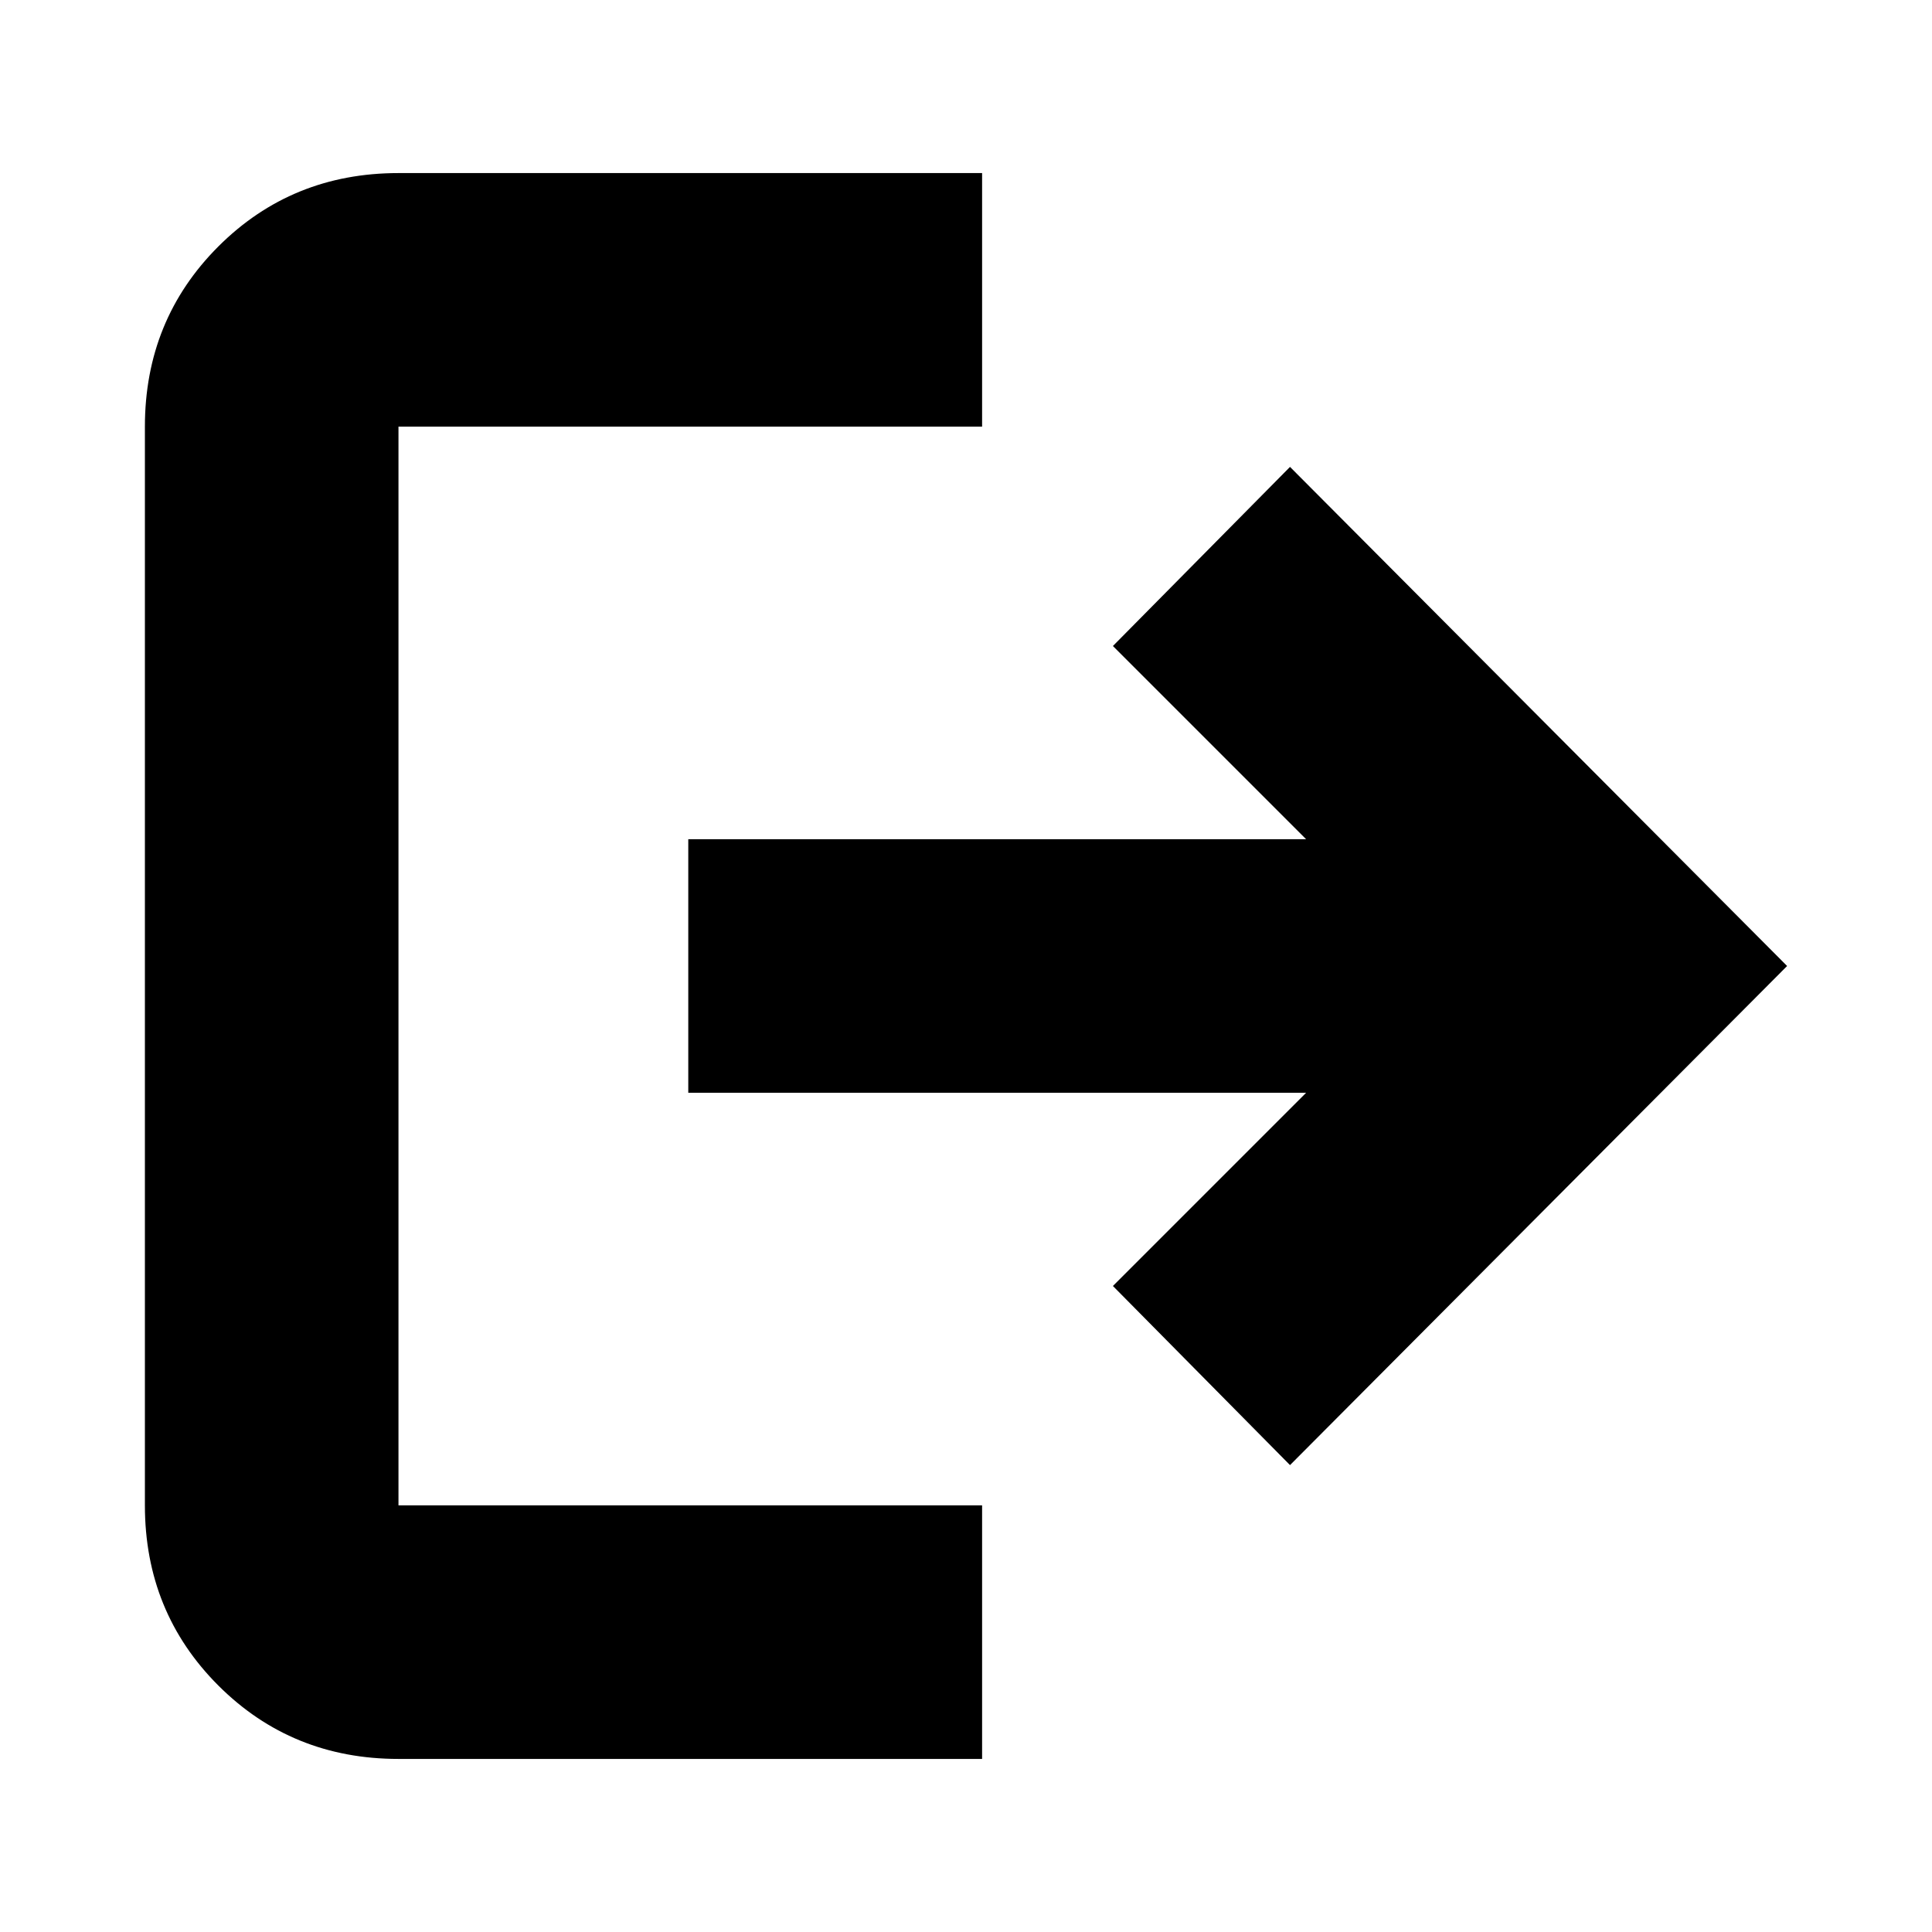
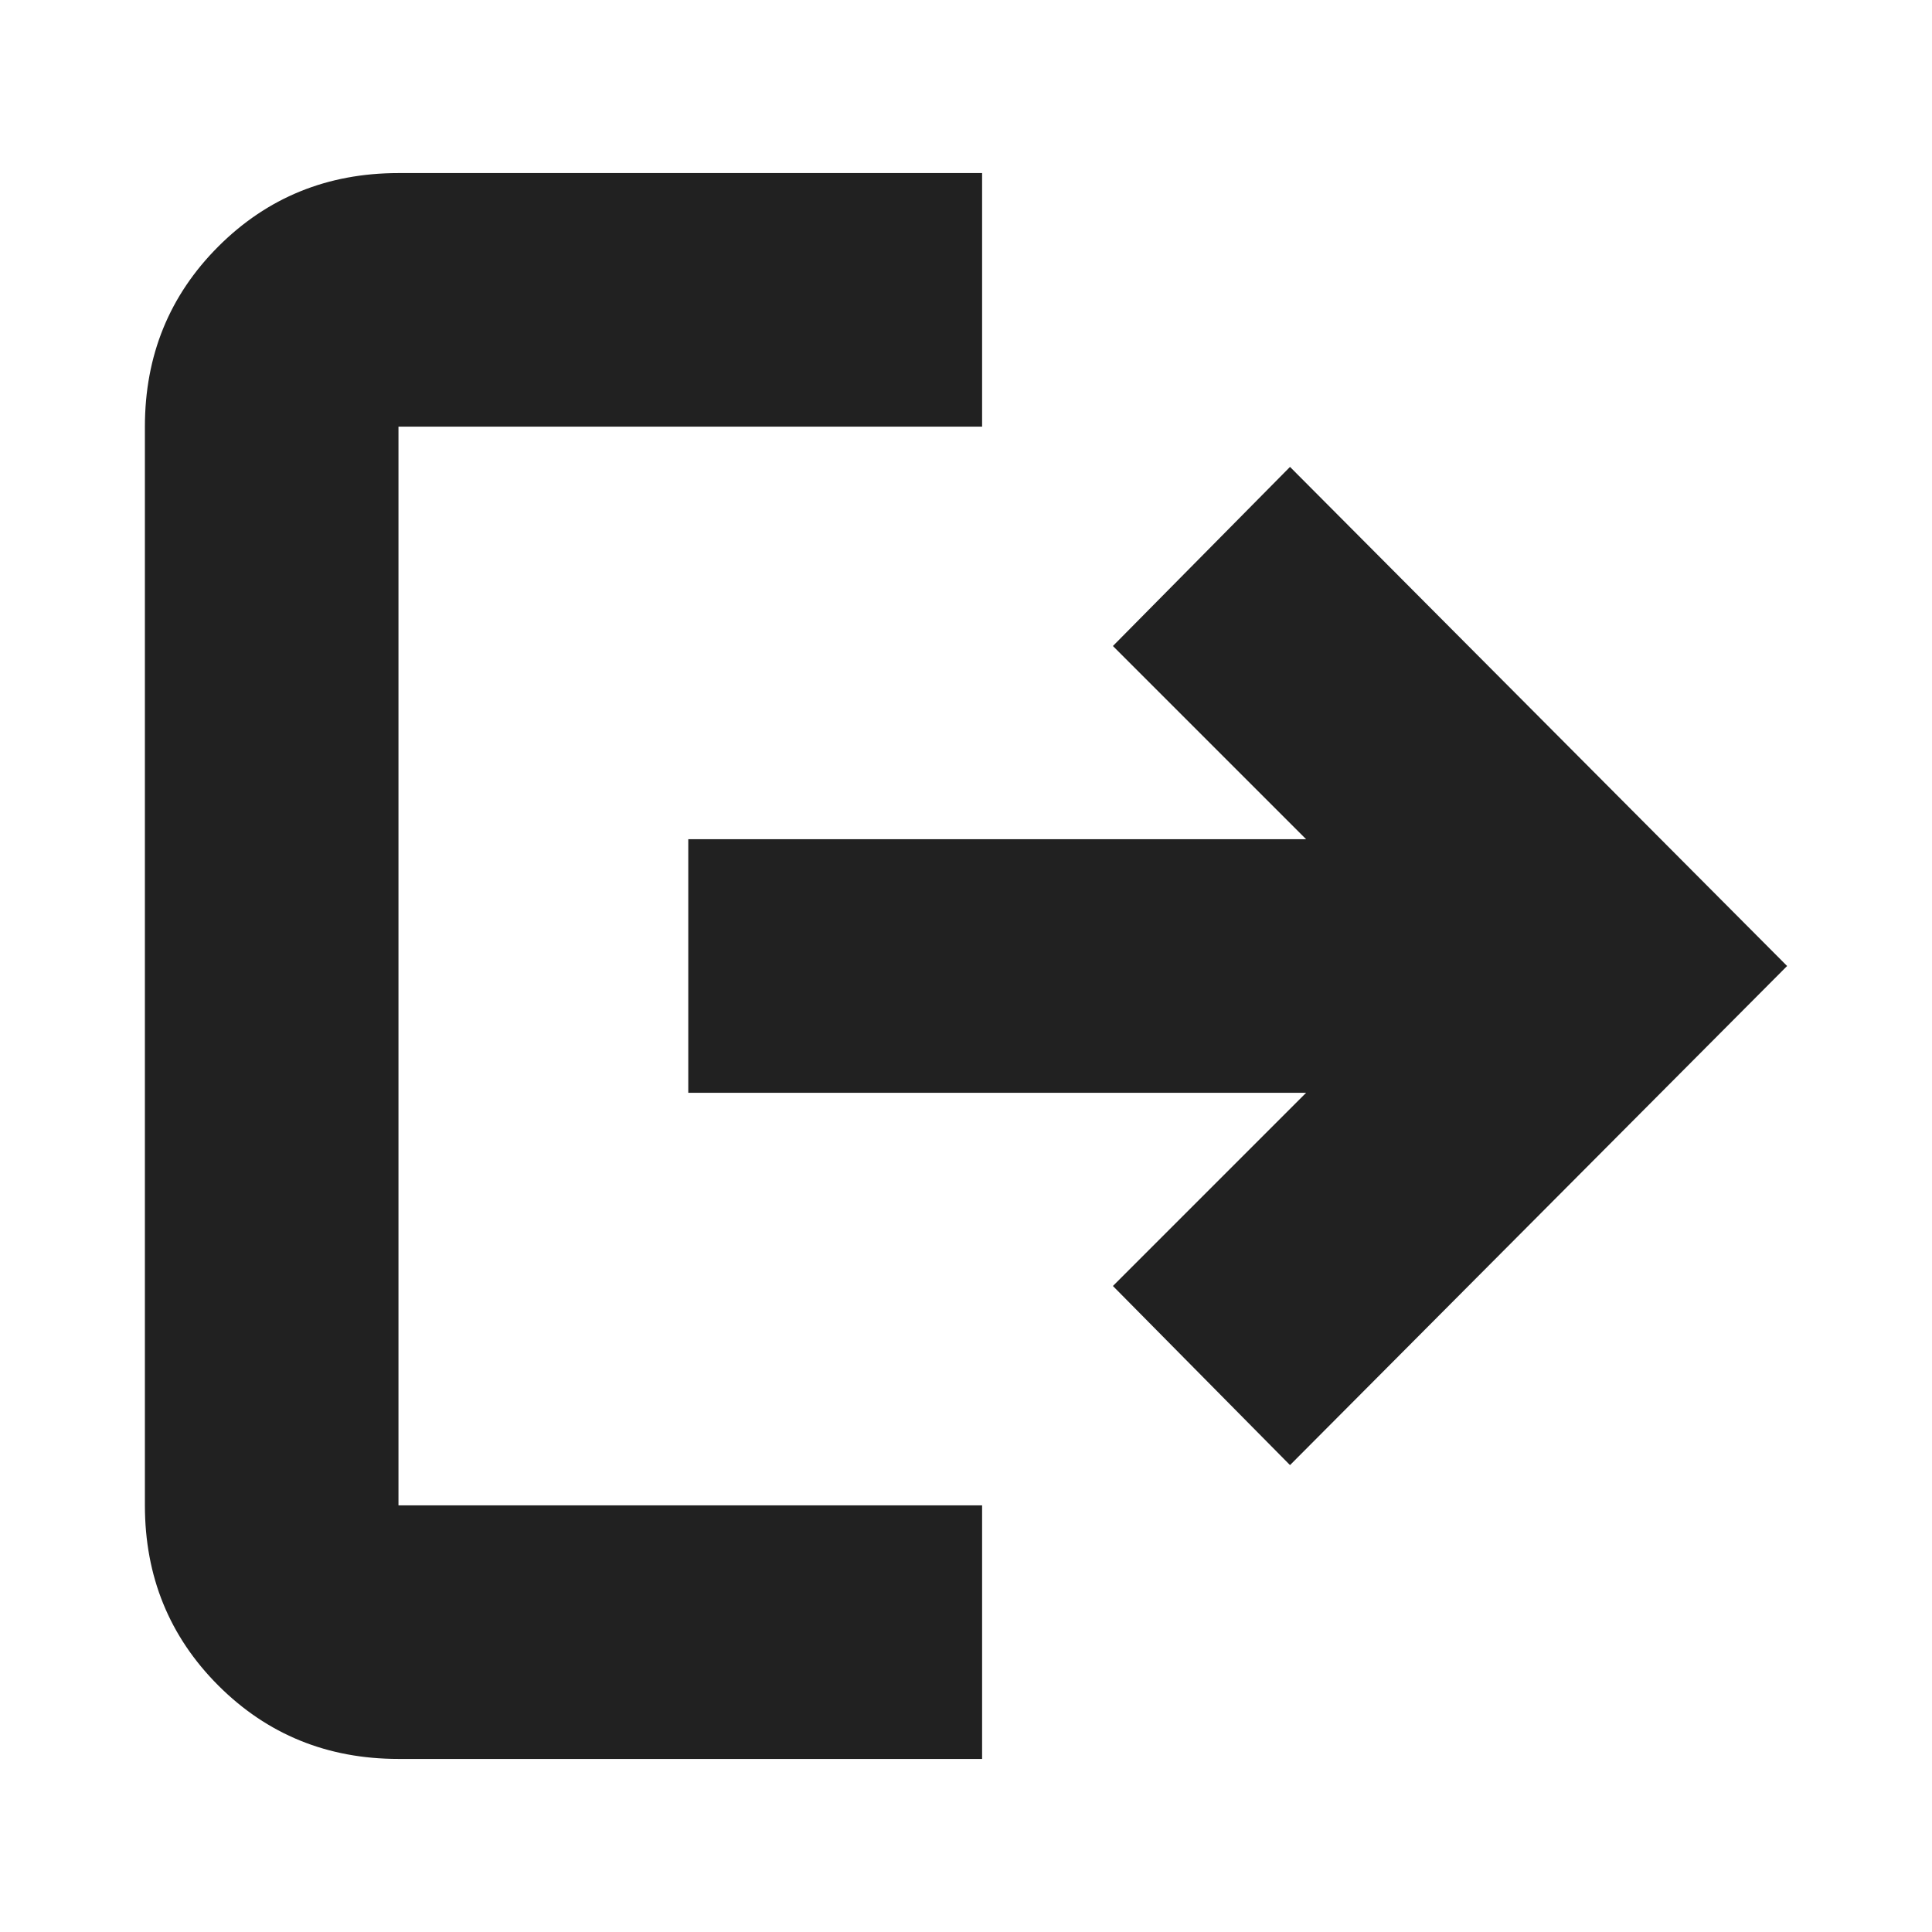
<svg xmlns="http://www.w3.org/2000/svg" height="24" width="24">
-   <path d="M4.95 21.85q-1.325 0-2.238-.912Q1.8 20.025 1.8 18.7V5.3q0-1.325.912-2.238.913-.912 2.238-.912h7.25V5.3H4.95v13.4h7.25v3.15Zm11.075-3.65-2.2-2.225 2.4-2.4H8.55v-3.15h7.675l-2.4-2.4 2.2-2.225L22.2 12Z" />
+   <path d="M4.95 21.85q-1.325 0-2.238-.912Q1.8 20.025 1.8 18.7V5.3q0-1.325.912-2.238.913-.912 2.238-.912h7.25V5.3H4.95v13.4h7.25v3.15Zm11.075-3.65-2.2-2.225 2.4-2.4H8.55v-3.15h7.675l-2.4-2.4 2.2-2.225L22.2 12Z" fill="#212121" />
</svg>
